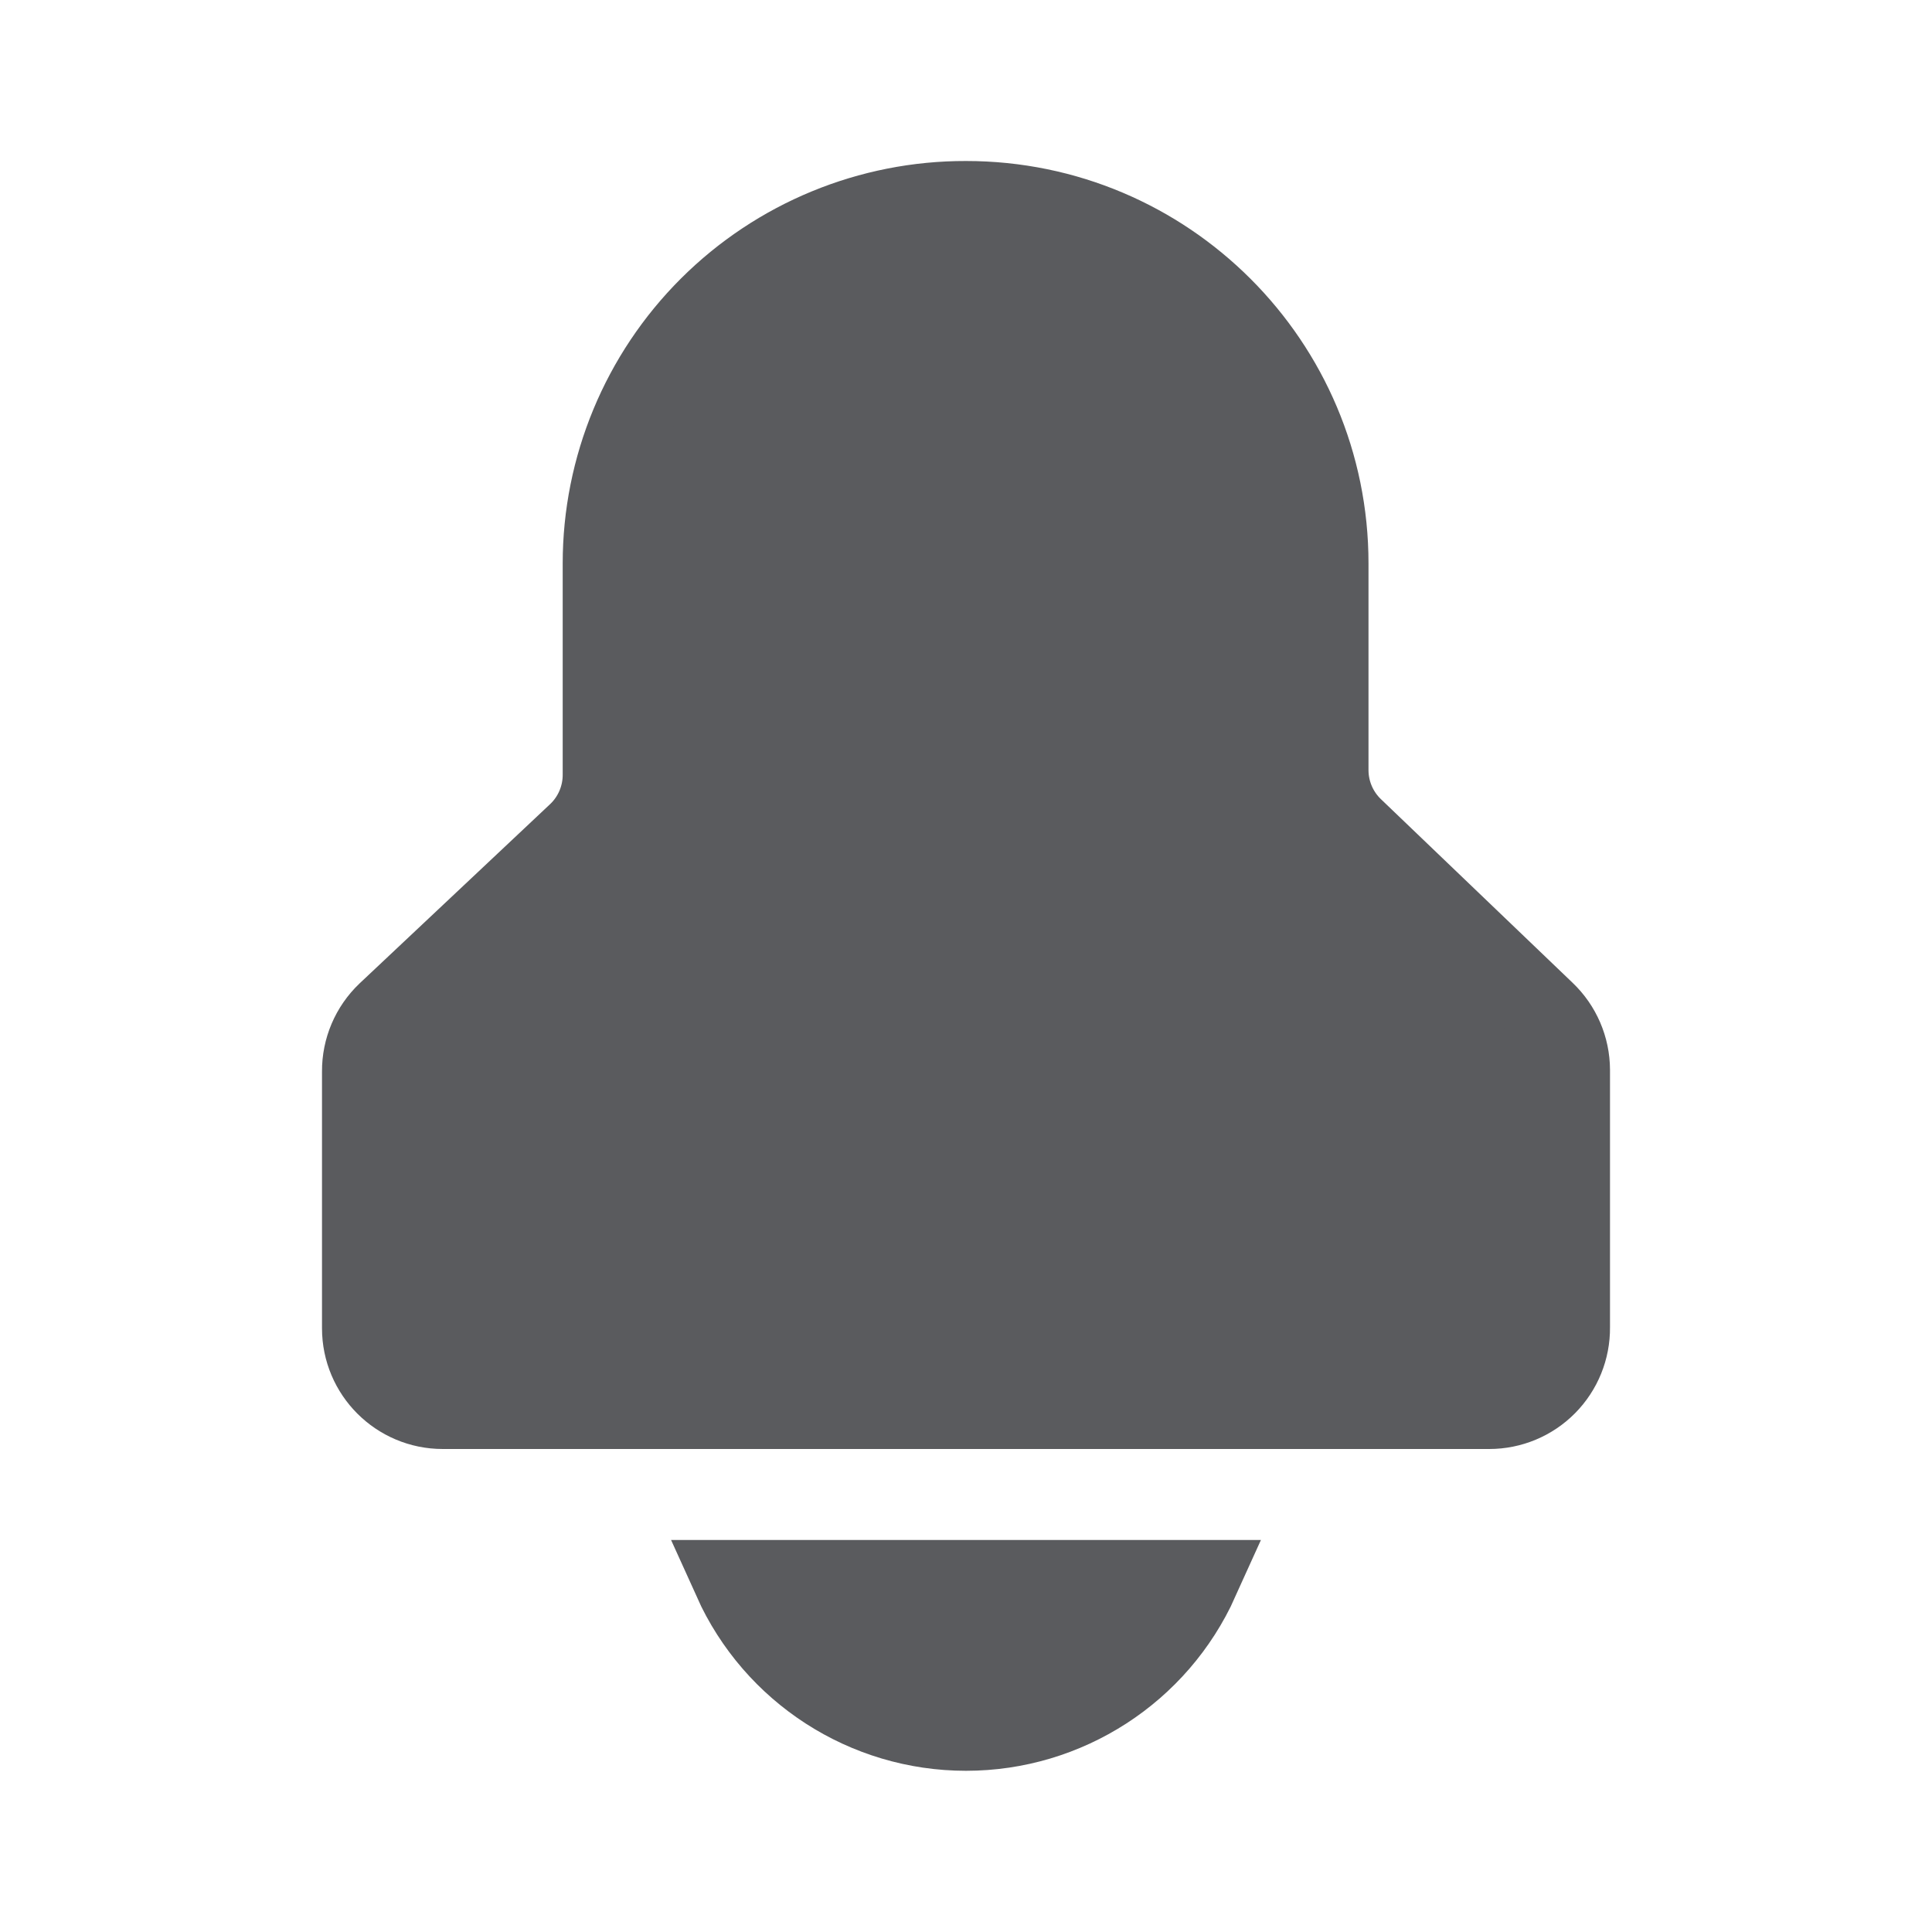
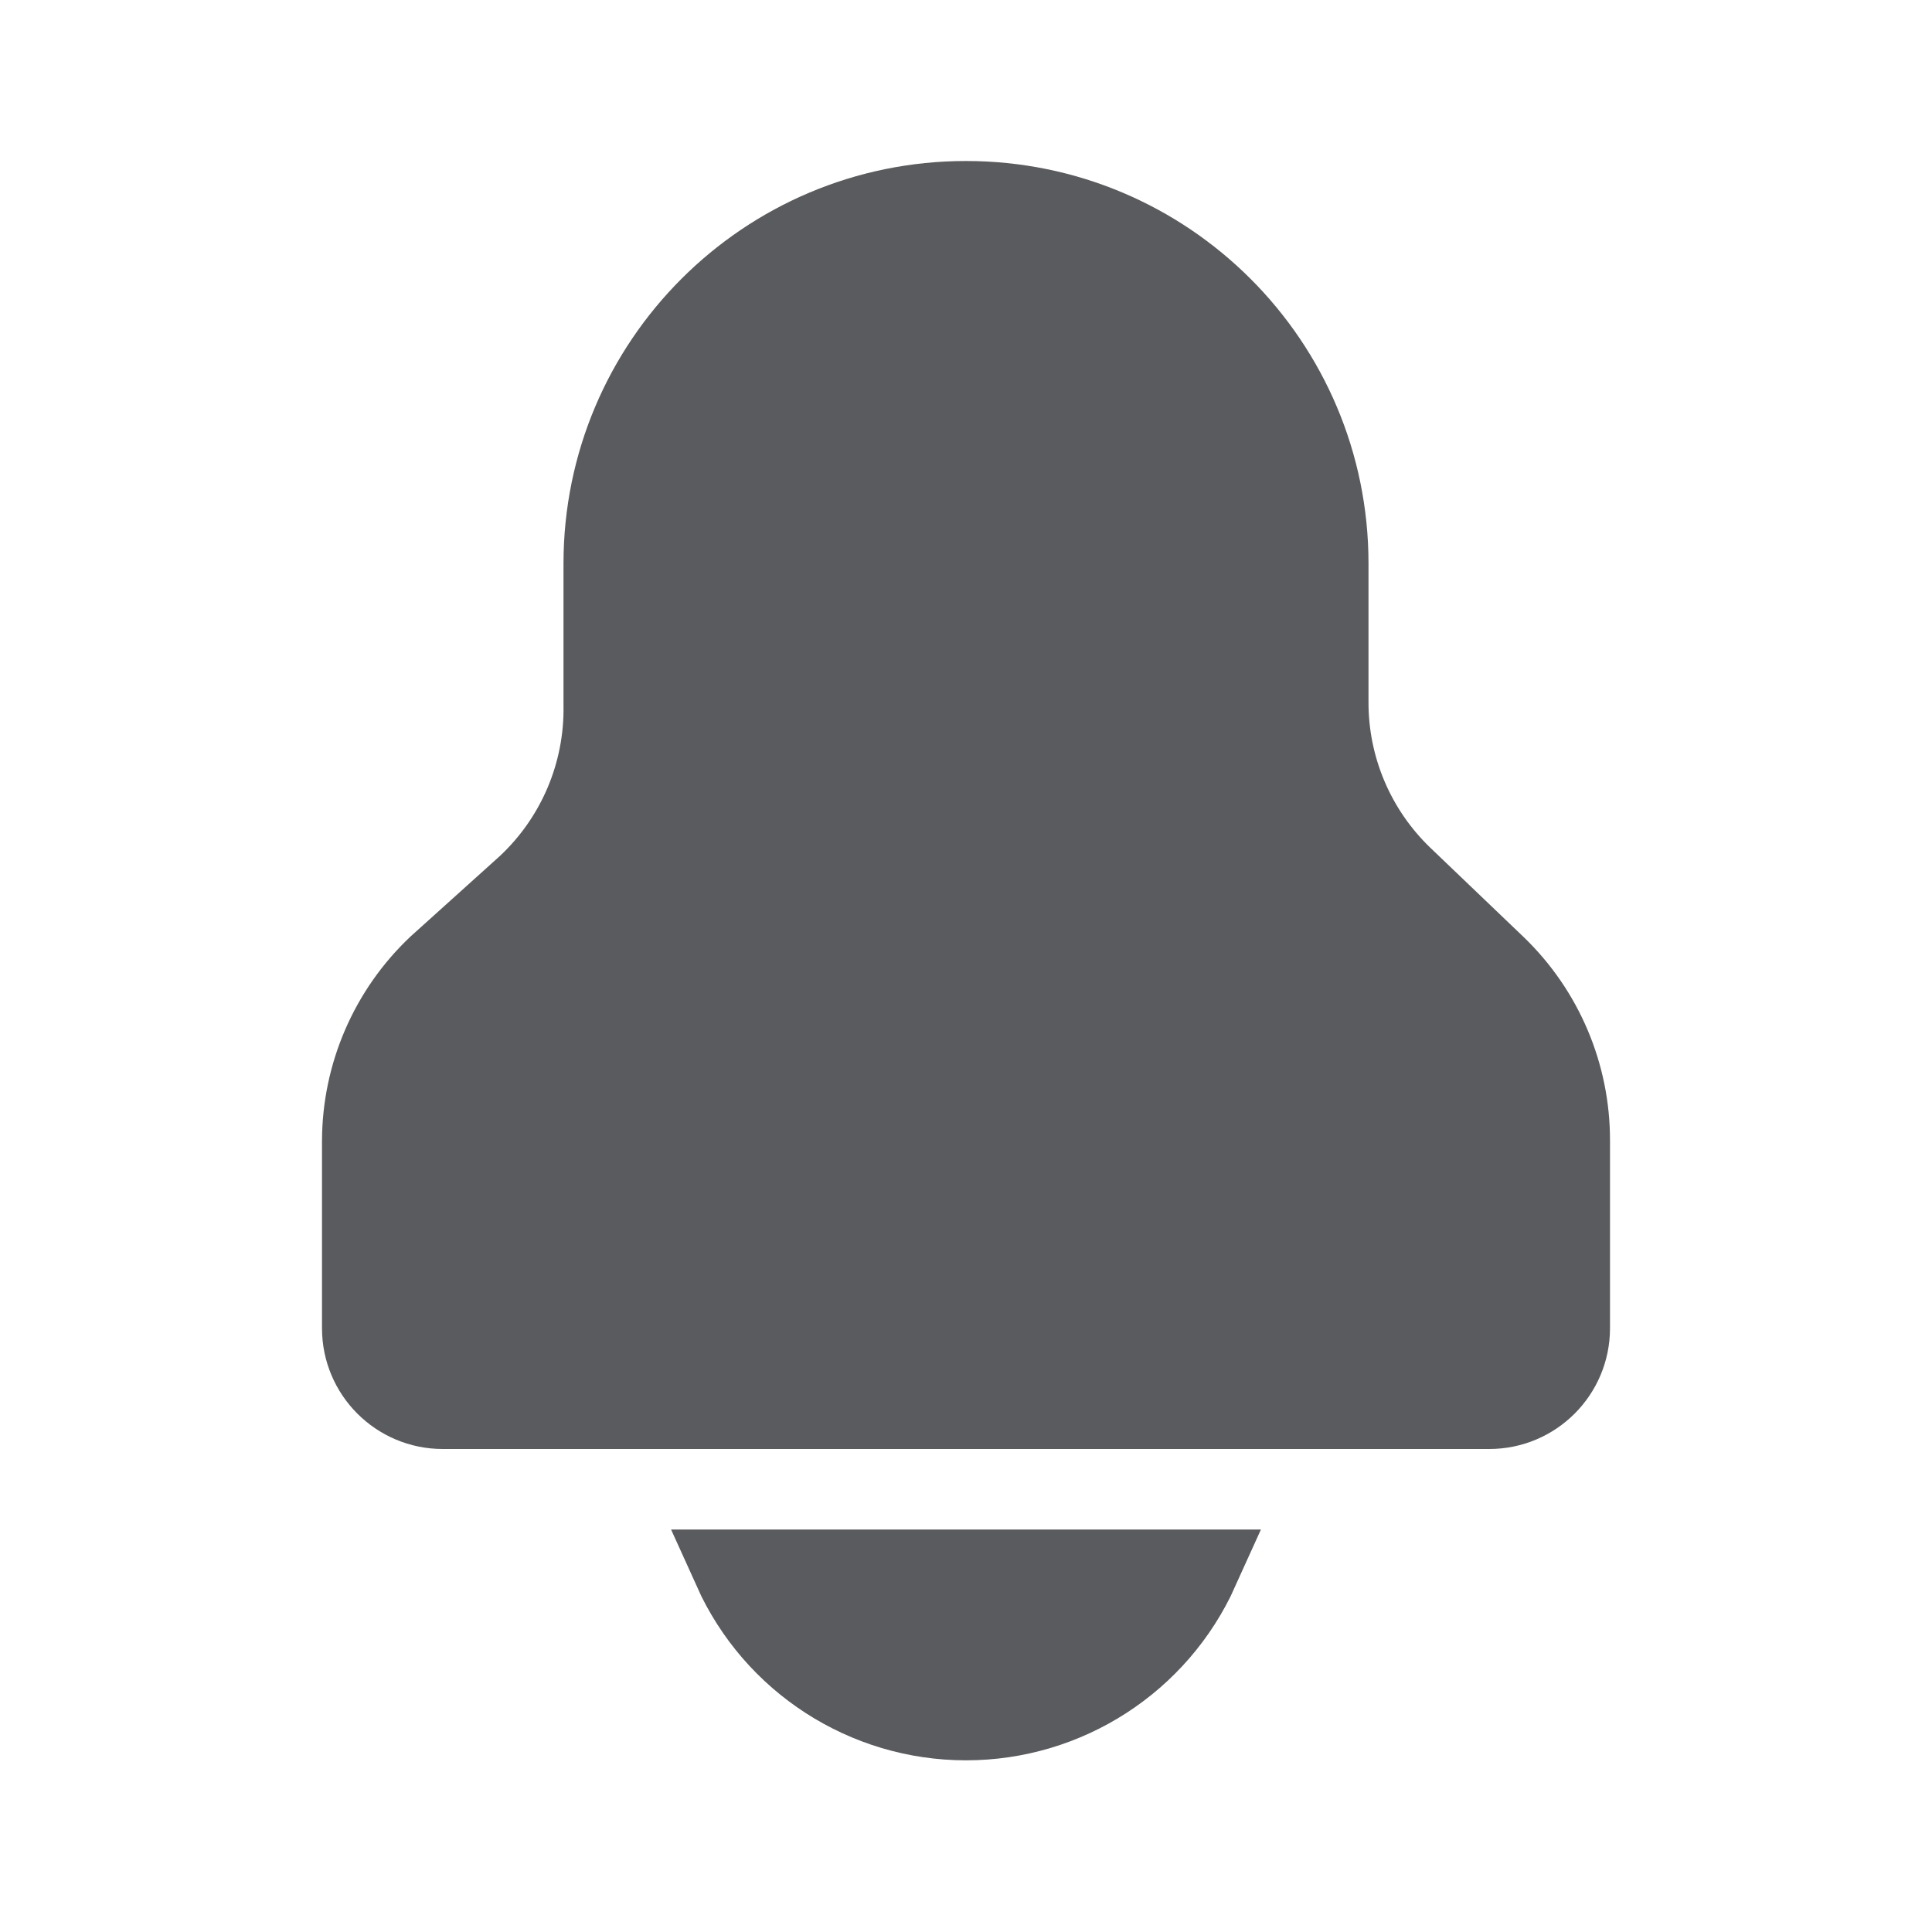
<svg xmlns="http://www.w3.org/2000/svg" id="Layer_1" data-name="Layer 1" viewBox="0 0 24 24">
-   <path d="M9.11,19.63a3.17,3.17,0,0,0,5.78,0Z" style="fill:#5a5b5e;stroke:#5a5b5e;stroke-linecap:square;stroke-miterlimit:10" />
-   <path d="M18.5,17.5H5.5a1,1,0,0,1-1-1V13.31a1,1,0,0,1,.31-.73l2.37-2.23a1,1,0,0,0,.31-.73V7A4.5,4.5,0,0,1,12,2.5h0A4.5,4.5,0,0,1,16.5,7V9.57a1,1,0,0,0,.31.72l2.38,2.28a1,1,0,0,1,.31.72v3.2A1,1,0,0,1,18.5,17.5Z" style="fill:#5a5b5e;stroke:#5a5b5e;stroke-linecap:square;stroke-linejoin:round" />
+   <path d="M9.11,19.5a3.17,3.17,0,0,0,5.78,0Z" style="fill:#5a5b5e;stroke:#5a5b5e;stroke-linecap:square;stroke-miterlimit:10" />
+   <path d="M18.5,17.5H5.5a1,1,0,0,1-1-1V14.17A3,3,0,0,1,5.44,12l1.11-1A3,3,0,0,0,7.5,8.76V7A4.5,4.5,0,0,1,12,2.5h0A4.5,4.5,0,0,1,16.5,7V8.72a3,3,0,0,0,.92,2.17L18.58,12a3,3,0,0,1,.92,2.17V16.5A1,1,0,0,1,18.5,17.5Z" style="fill:#5a5b5e;stroke:#5a5b5e;stroke-linecap:square;stroke-linejoin:round" />
</svg>
